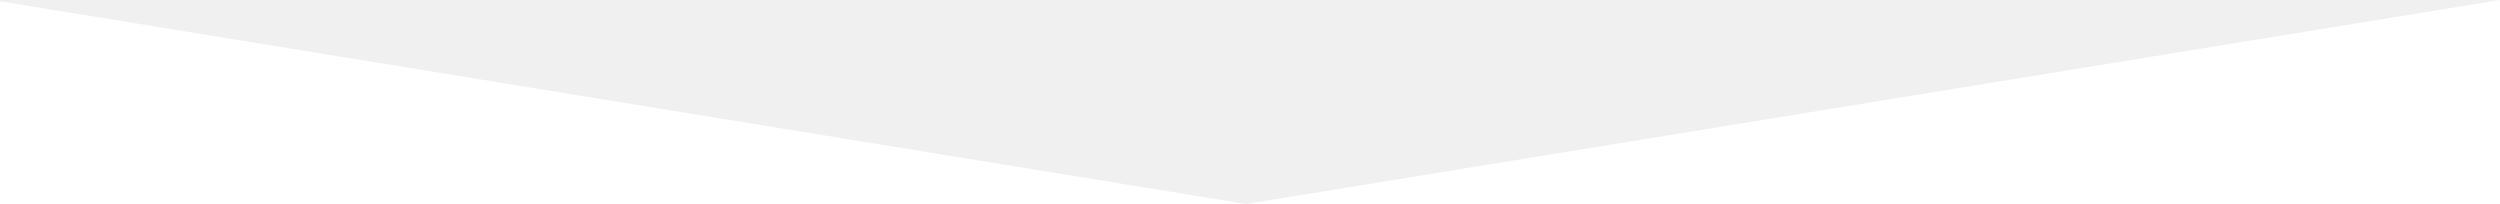
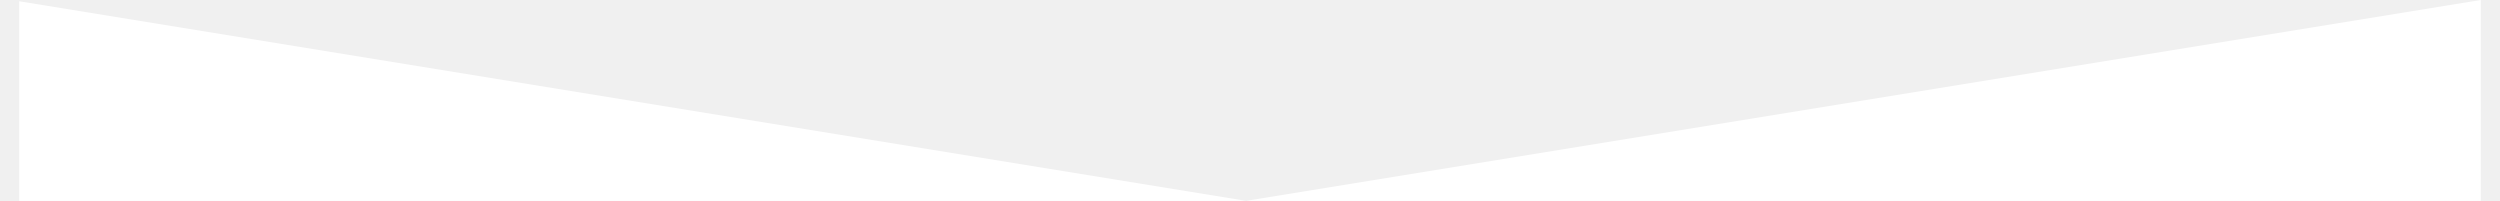
- <svg xmlns="http://www.w3.org/2000/svg" version="1.1" id="Layer_1" x="0px" y="0px" width="320px" height="26.111px" viewBox="440.469 30.889 320 26.111" enable-background="new 440.469 30.889 320 26.111" xml:space="preserve">
+ <svg xmlns="http://www.w3.org/2000/svg" version="1.1" id="Layer_1" x="0px" y="0px" width="325px" height="26.111px" viewBox="440.469 30.889 320 26.111" enable-background="new 440.469 30.889 320 26.111" xml:space="preserve">
  <polygon fill="#FFFFFF" points="760.469,57 760.469,30.889 599.955,57 " />
  <polygon fill="#FFFFFF" points="440.469,57 599.955,57 440.469,31.056 " />
</svg>
